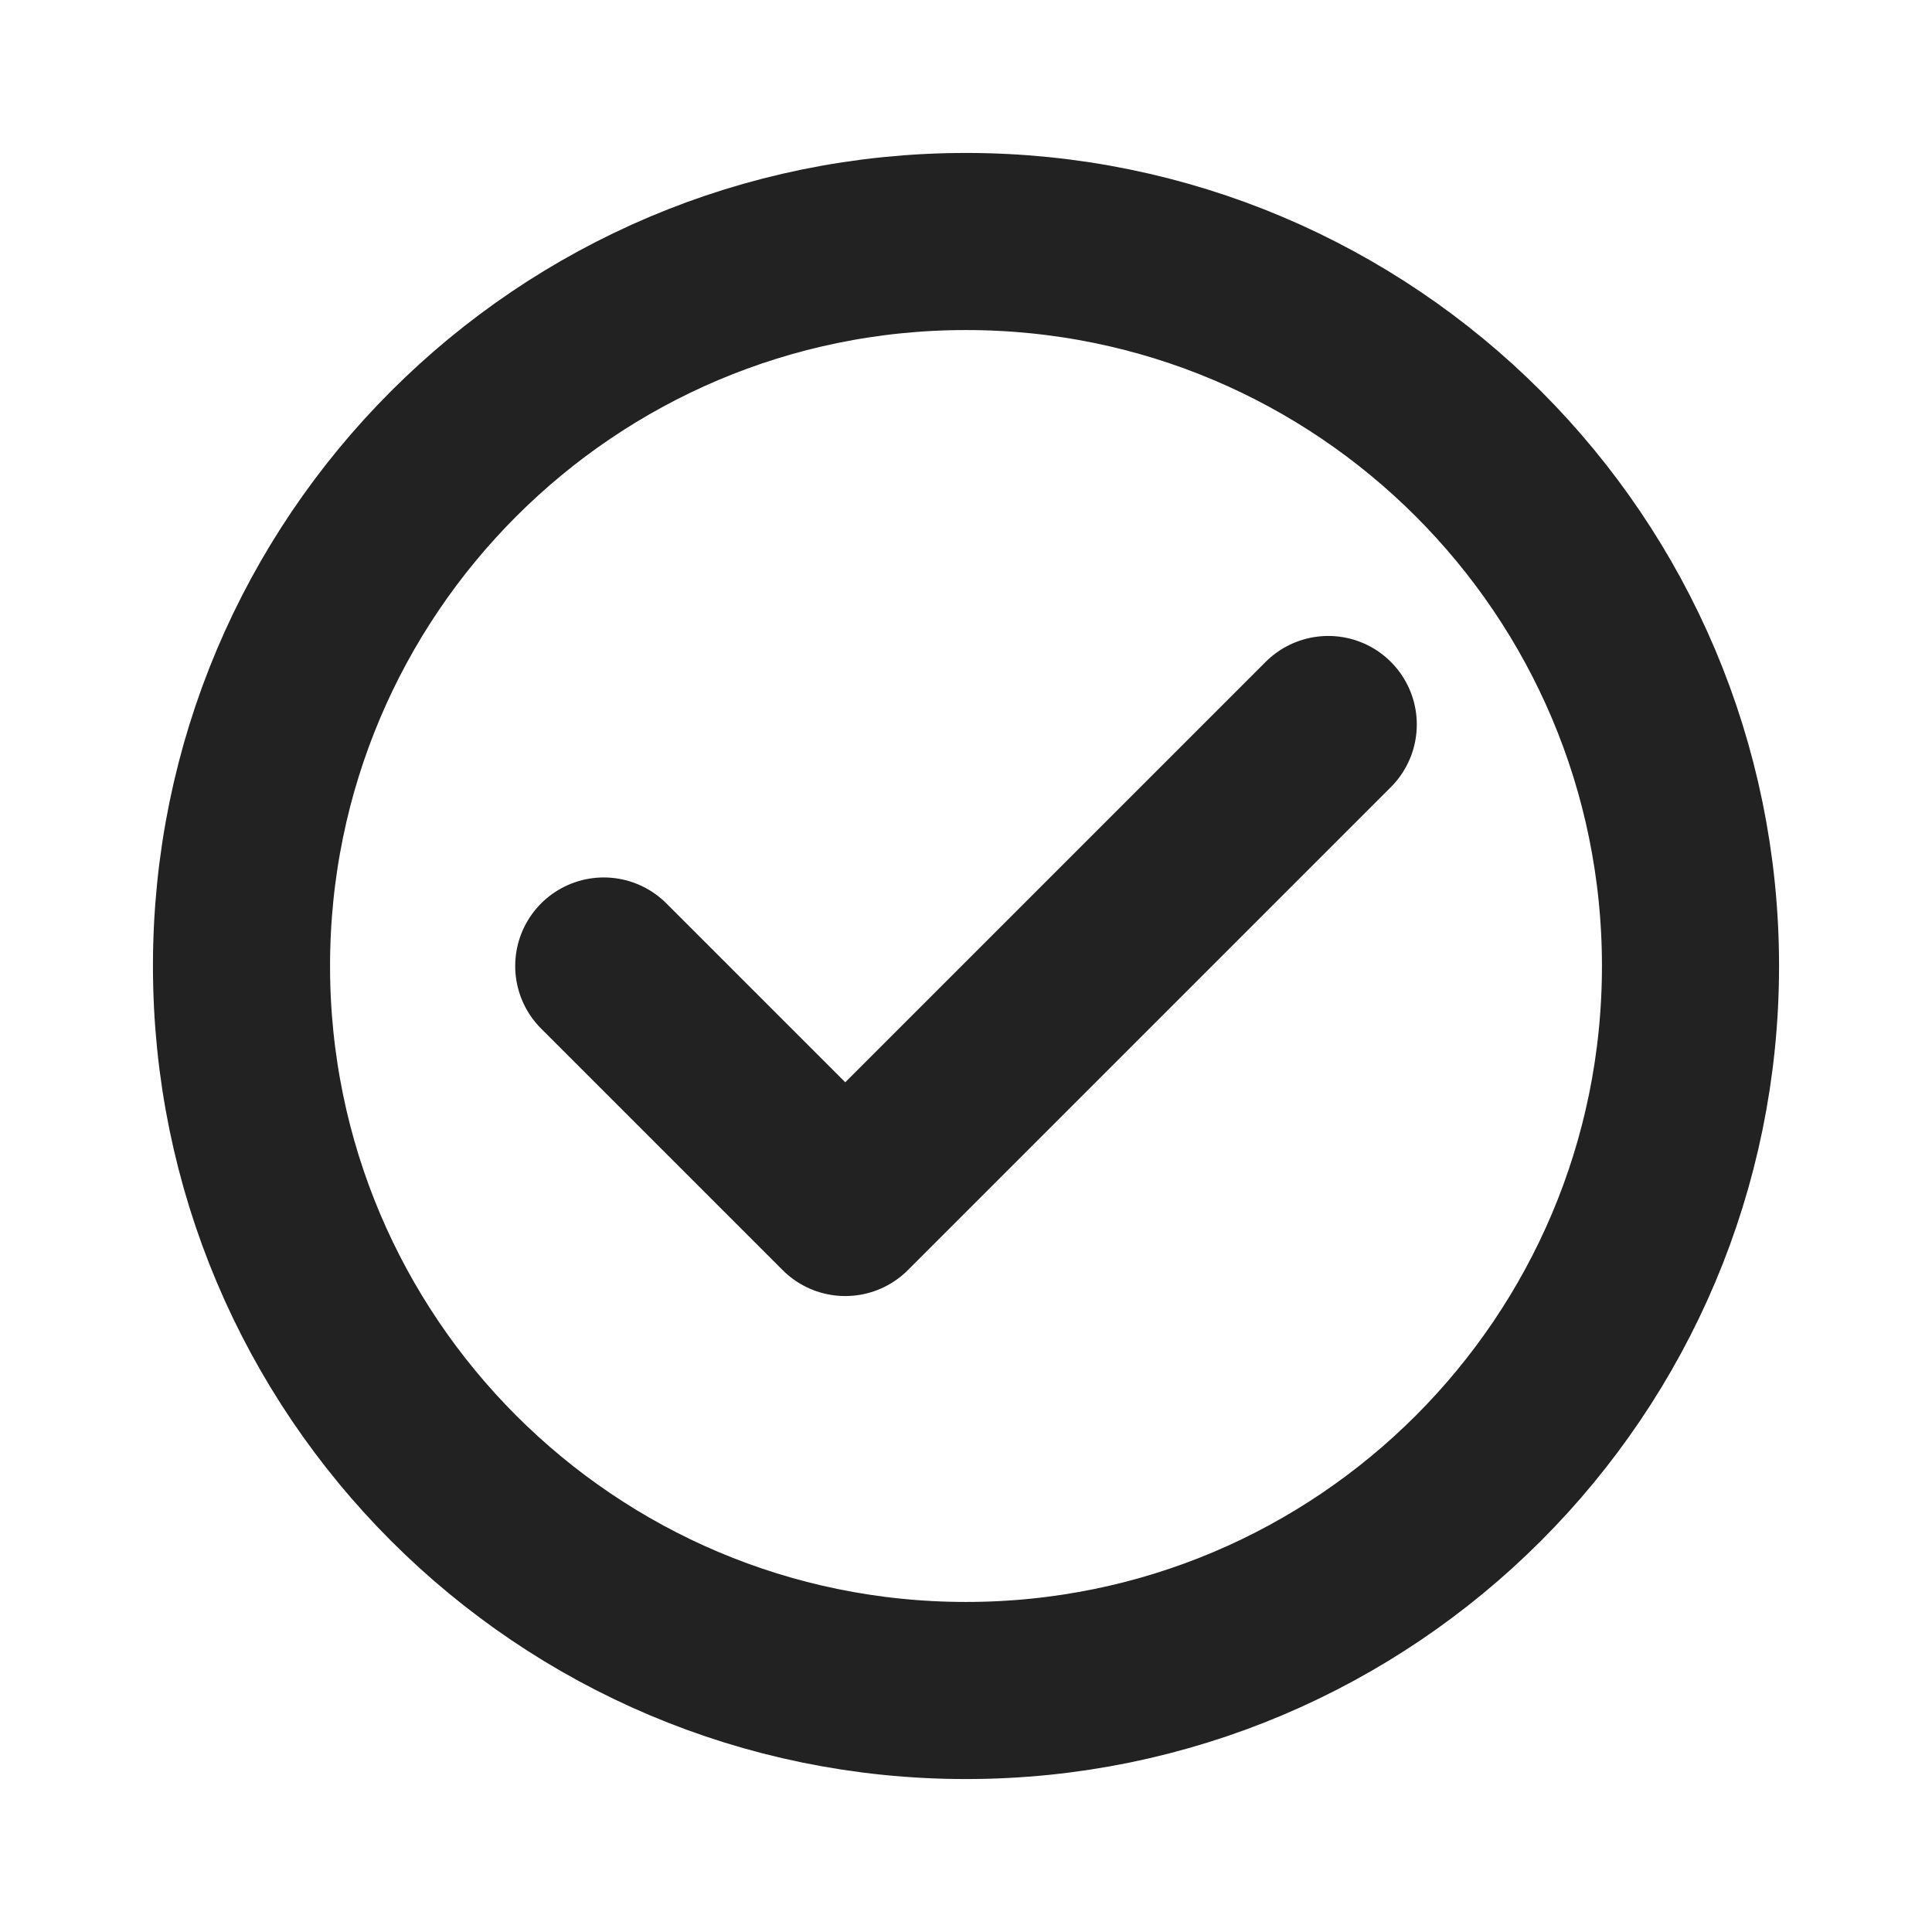
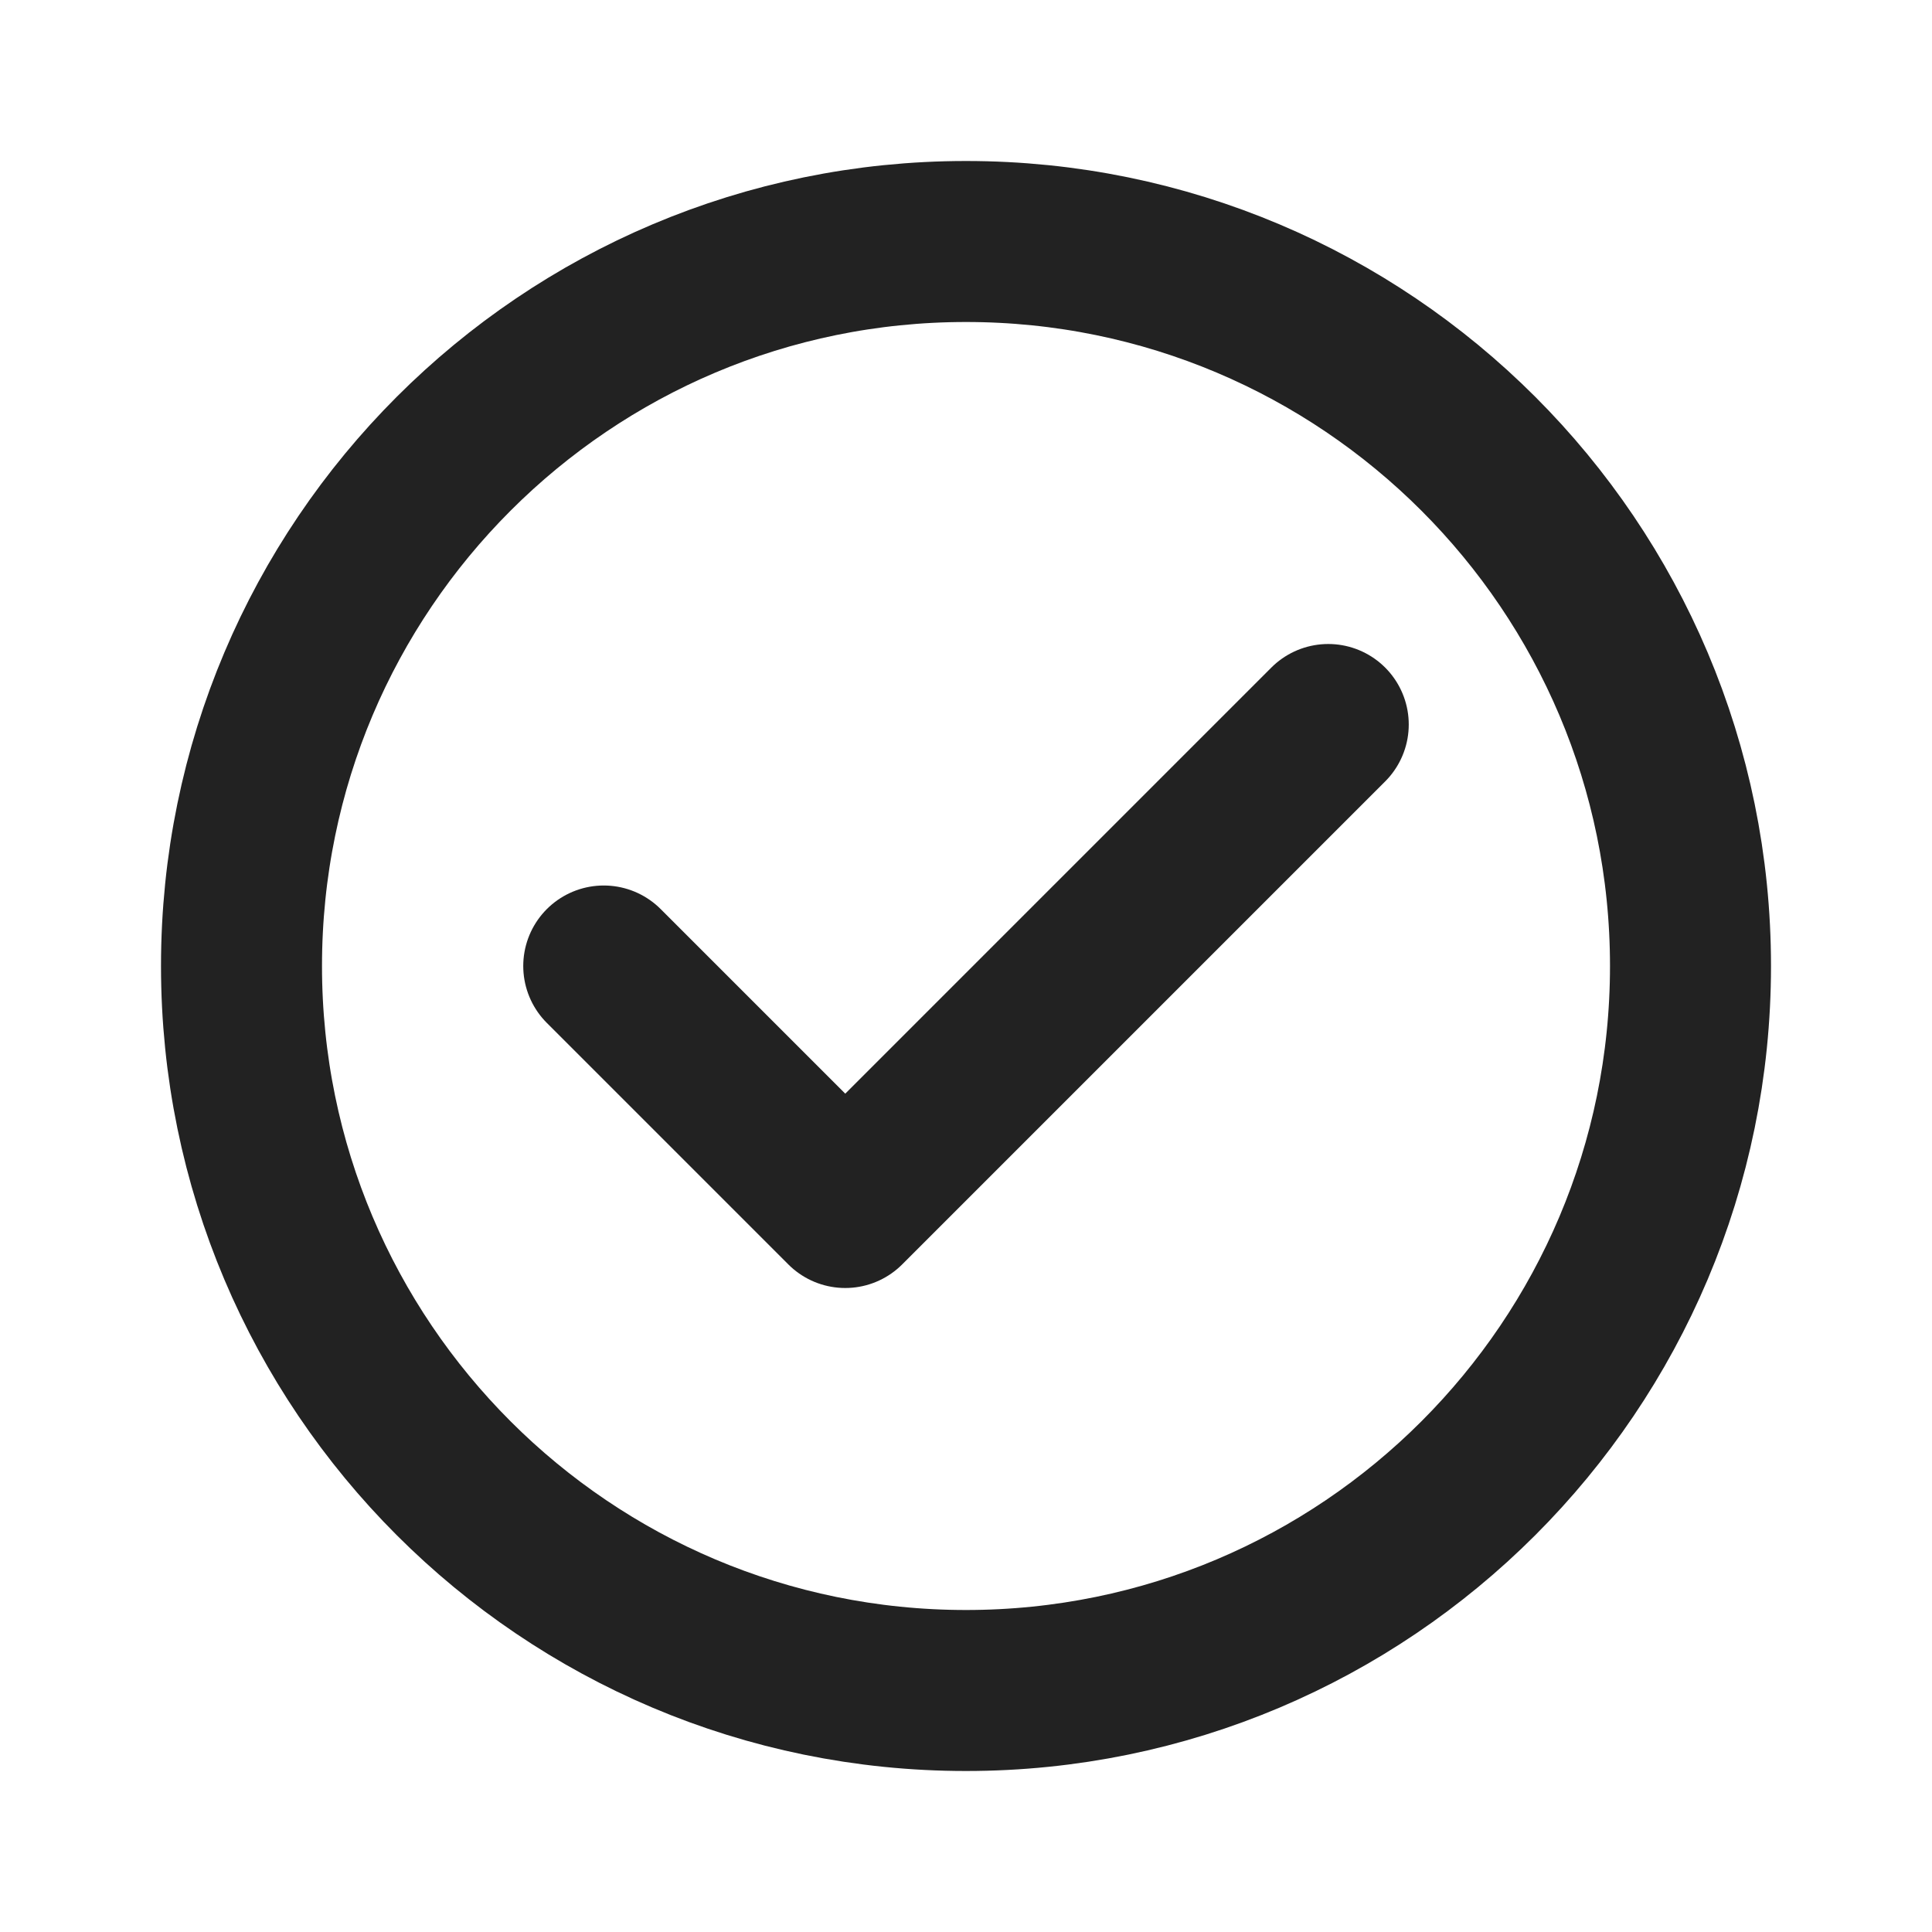
- <svg xmlns="http://www.w3.org/2000/svg" viewBox="0 0 24 24" width="24" height="24" fill="none" stroke="#222222" stroke-width="2.2" stroke-linecap="round" stroke-linejoin="round" vector-effect="non-scaling-stroke">
+ <svg xmlns="http://www.w3.org/2000/svg" viewBox="0 0 24 24" width="24" height="24" fill="none" stroke="#222222" stroke-width="2" stroke-linecap="round" stroke-linejoin="round" vector-effect="non-scaling-stroke">
  <circle cx="12" cy="12" r="9" />
  <polyline points="7.5 12 10.5 15 16.5 9" />
</svg>
